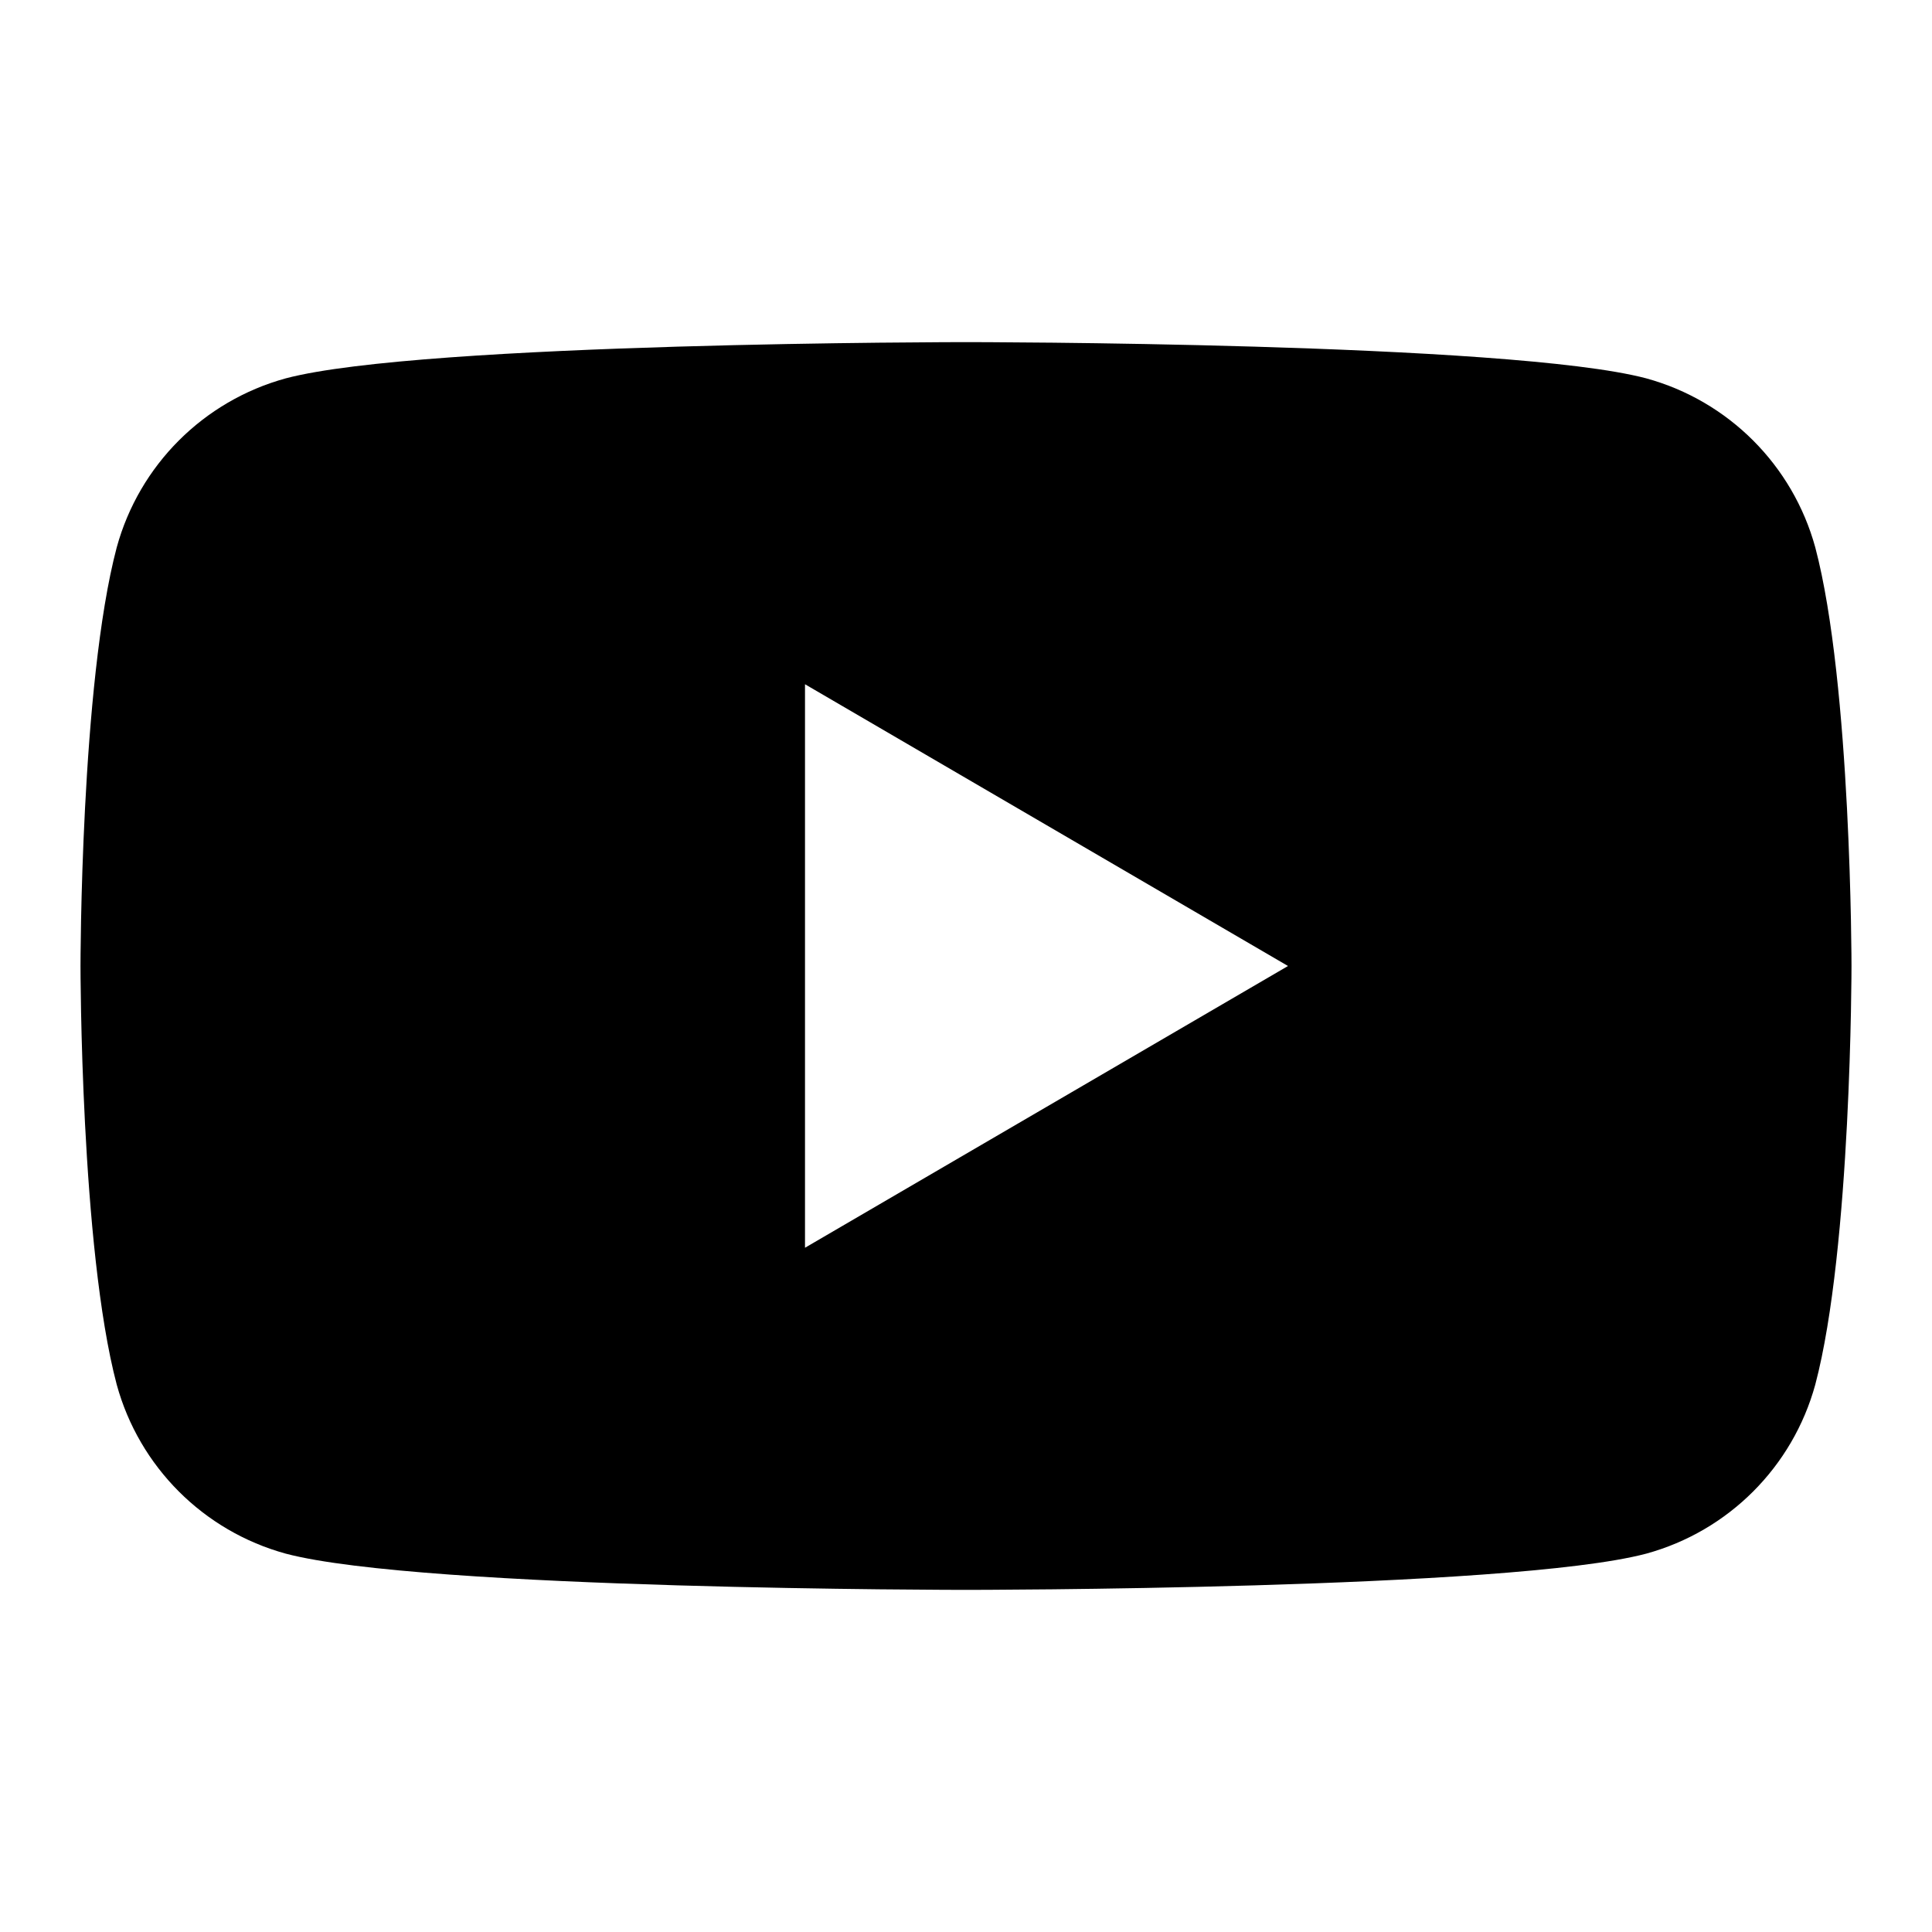
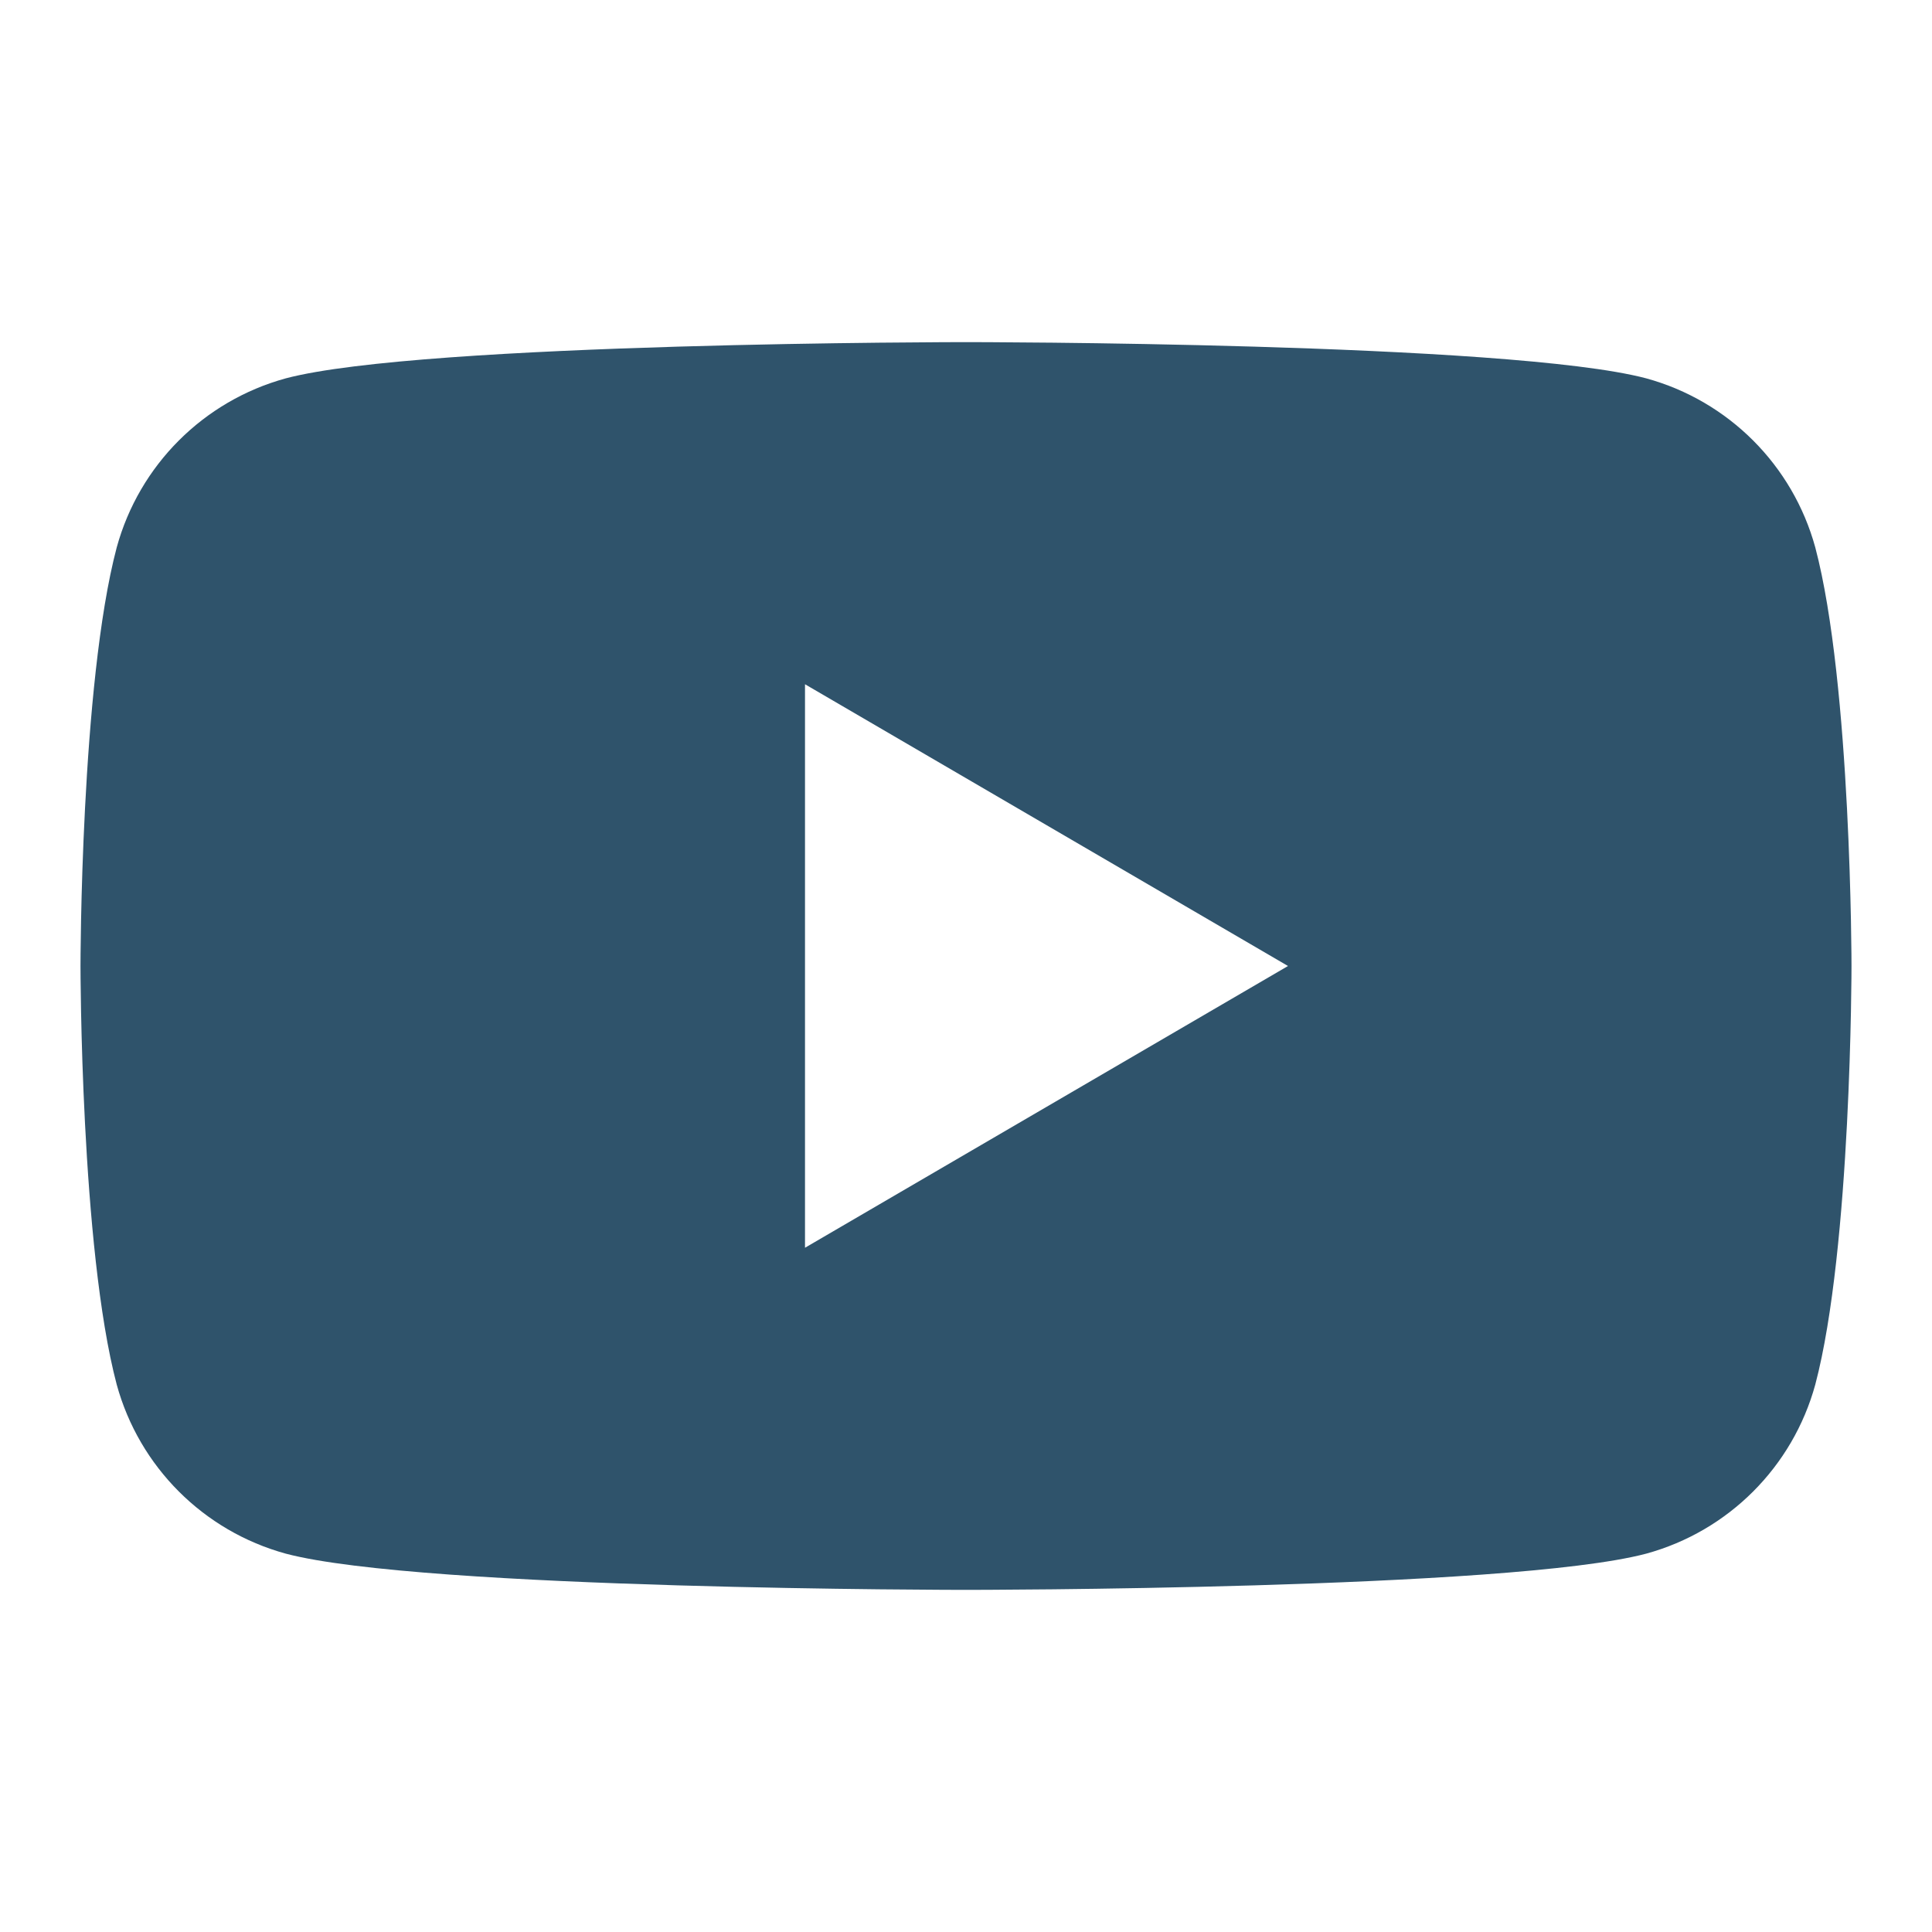
<svg xmlns="http://www.w3.org/2000/svg" viewBox="0 0 24 24" role="img" aria-label="YouTube">
-   <path d="M23 12s0-3.5-.45-5.2a3 3 0 0 0-2.1-2.1C18.75 4.25 12 4.25 12 4.25s-6.75 0-8.45.45a3 3 0 0 0-2.1 2.1C1 8.5 1 12 1 12s0 3.5.45 5.2a3 3 0 0 0 2.1 2.1c1.7.45 8.45.45 8.45.45s6.75 0 8.45-.45a3 3 0 0 0 2.1-2.1C23 15.5 23 12 23 12zM10 15.5v-7l6 3.5-6 3.5z" />
+   <path fill="#2f536b" d="M23 12s0-3.5-.45-5.2a3 3 0 0 0-2.1-2.1C18.75 4.25 12 4.25 12 4.25s-6.75 0-8.45.45a3 3 0 0 0-2.1 2.1C1 8.5 1 12 1 12s0 3.5.45 5.2a3 3 0 0 0 2.1 2.1c1.7.45 8.45.45 8.45.45s6.75 0 8.45-.45a3 3 0 0 0 2.1-2.1C23 15.5 23 12 23 12zM10 15.5v-7l6 3.5-6 3.5z" />
</svg>
